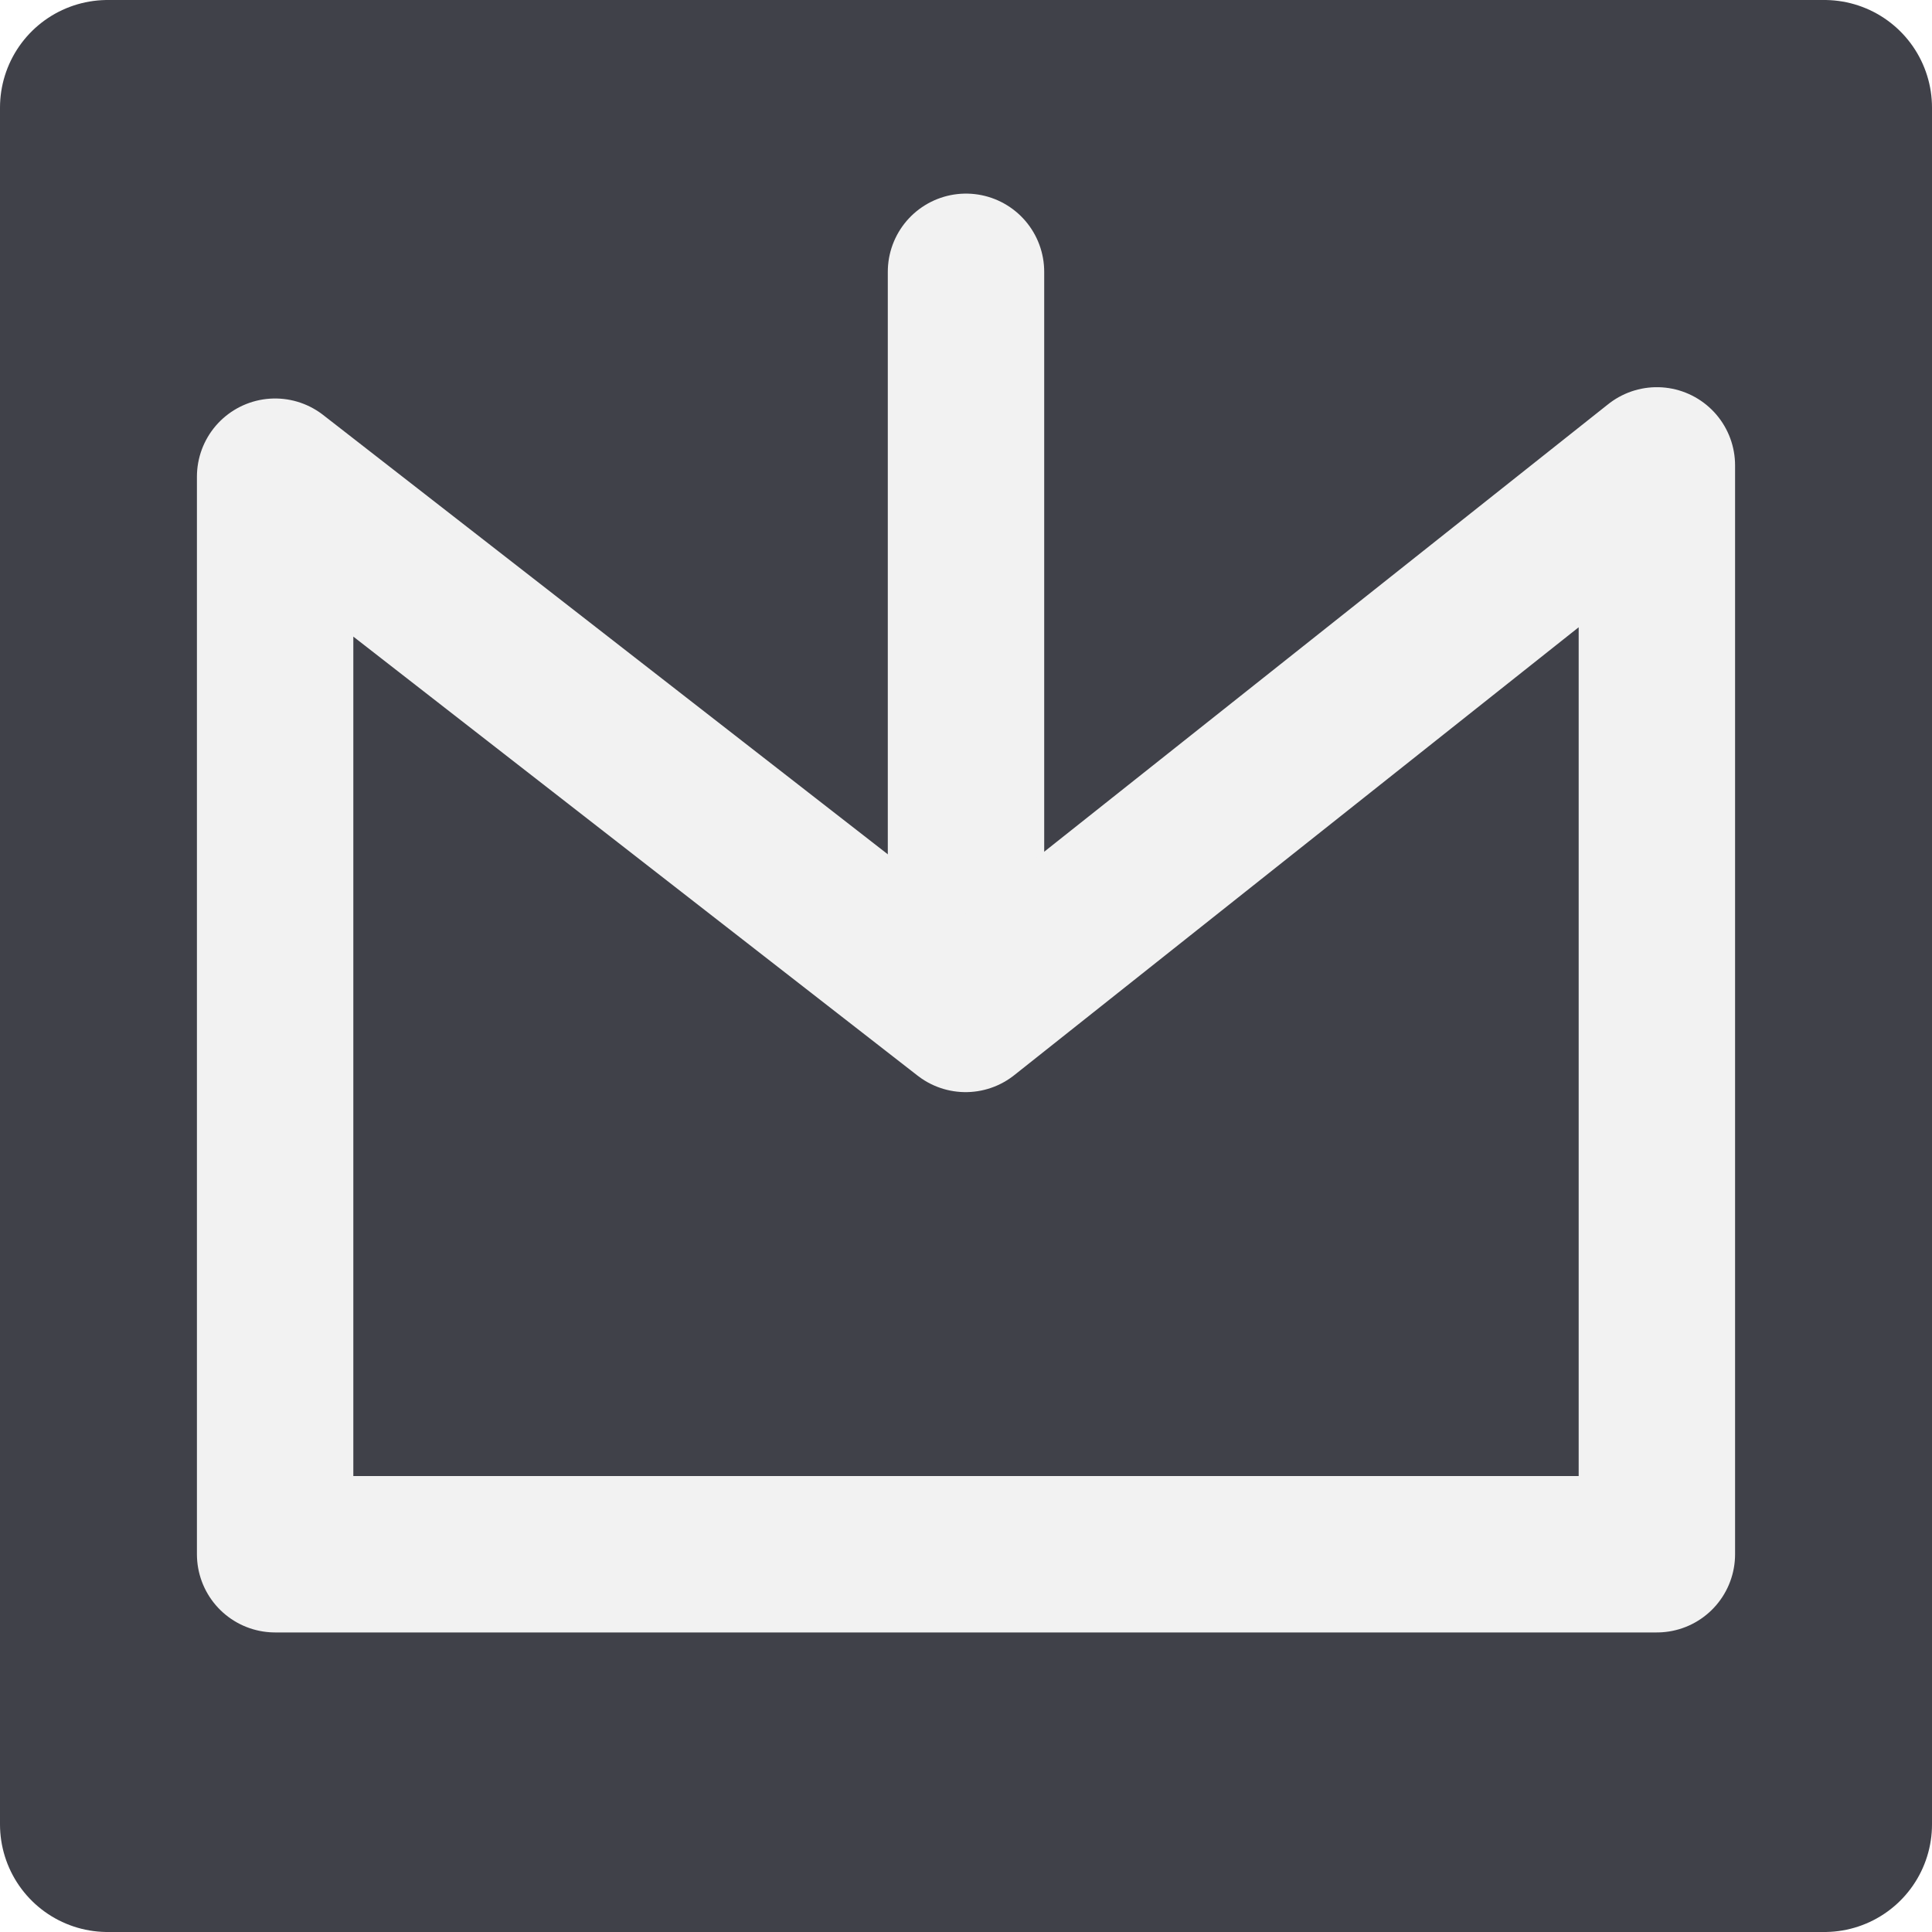
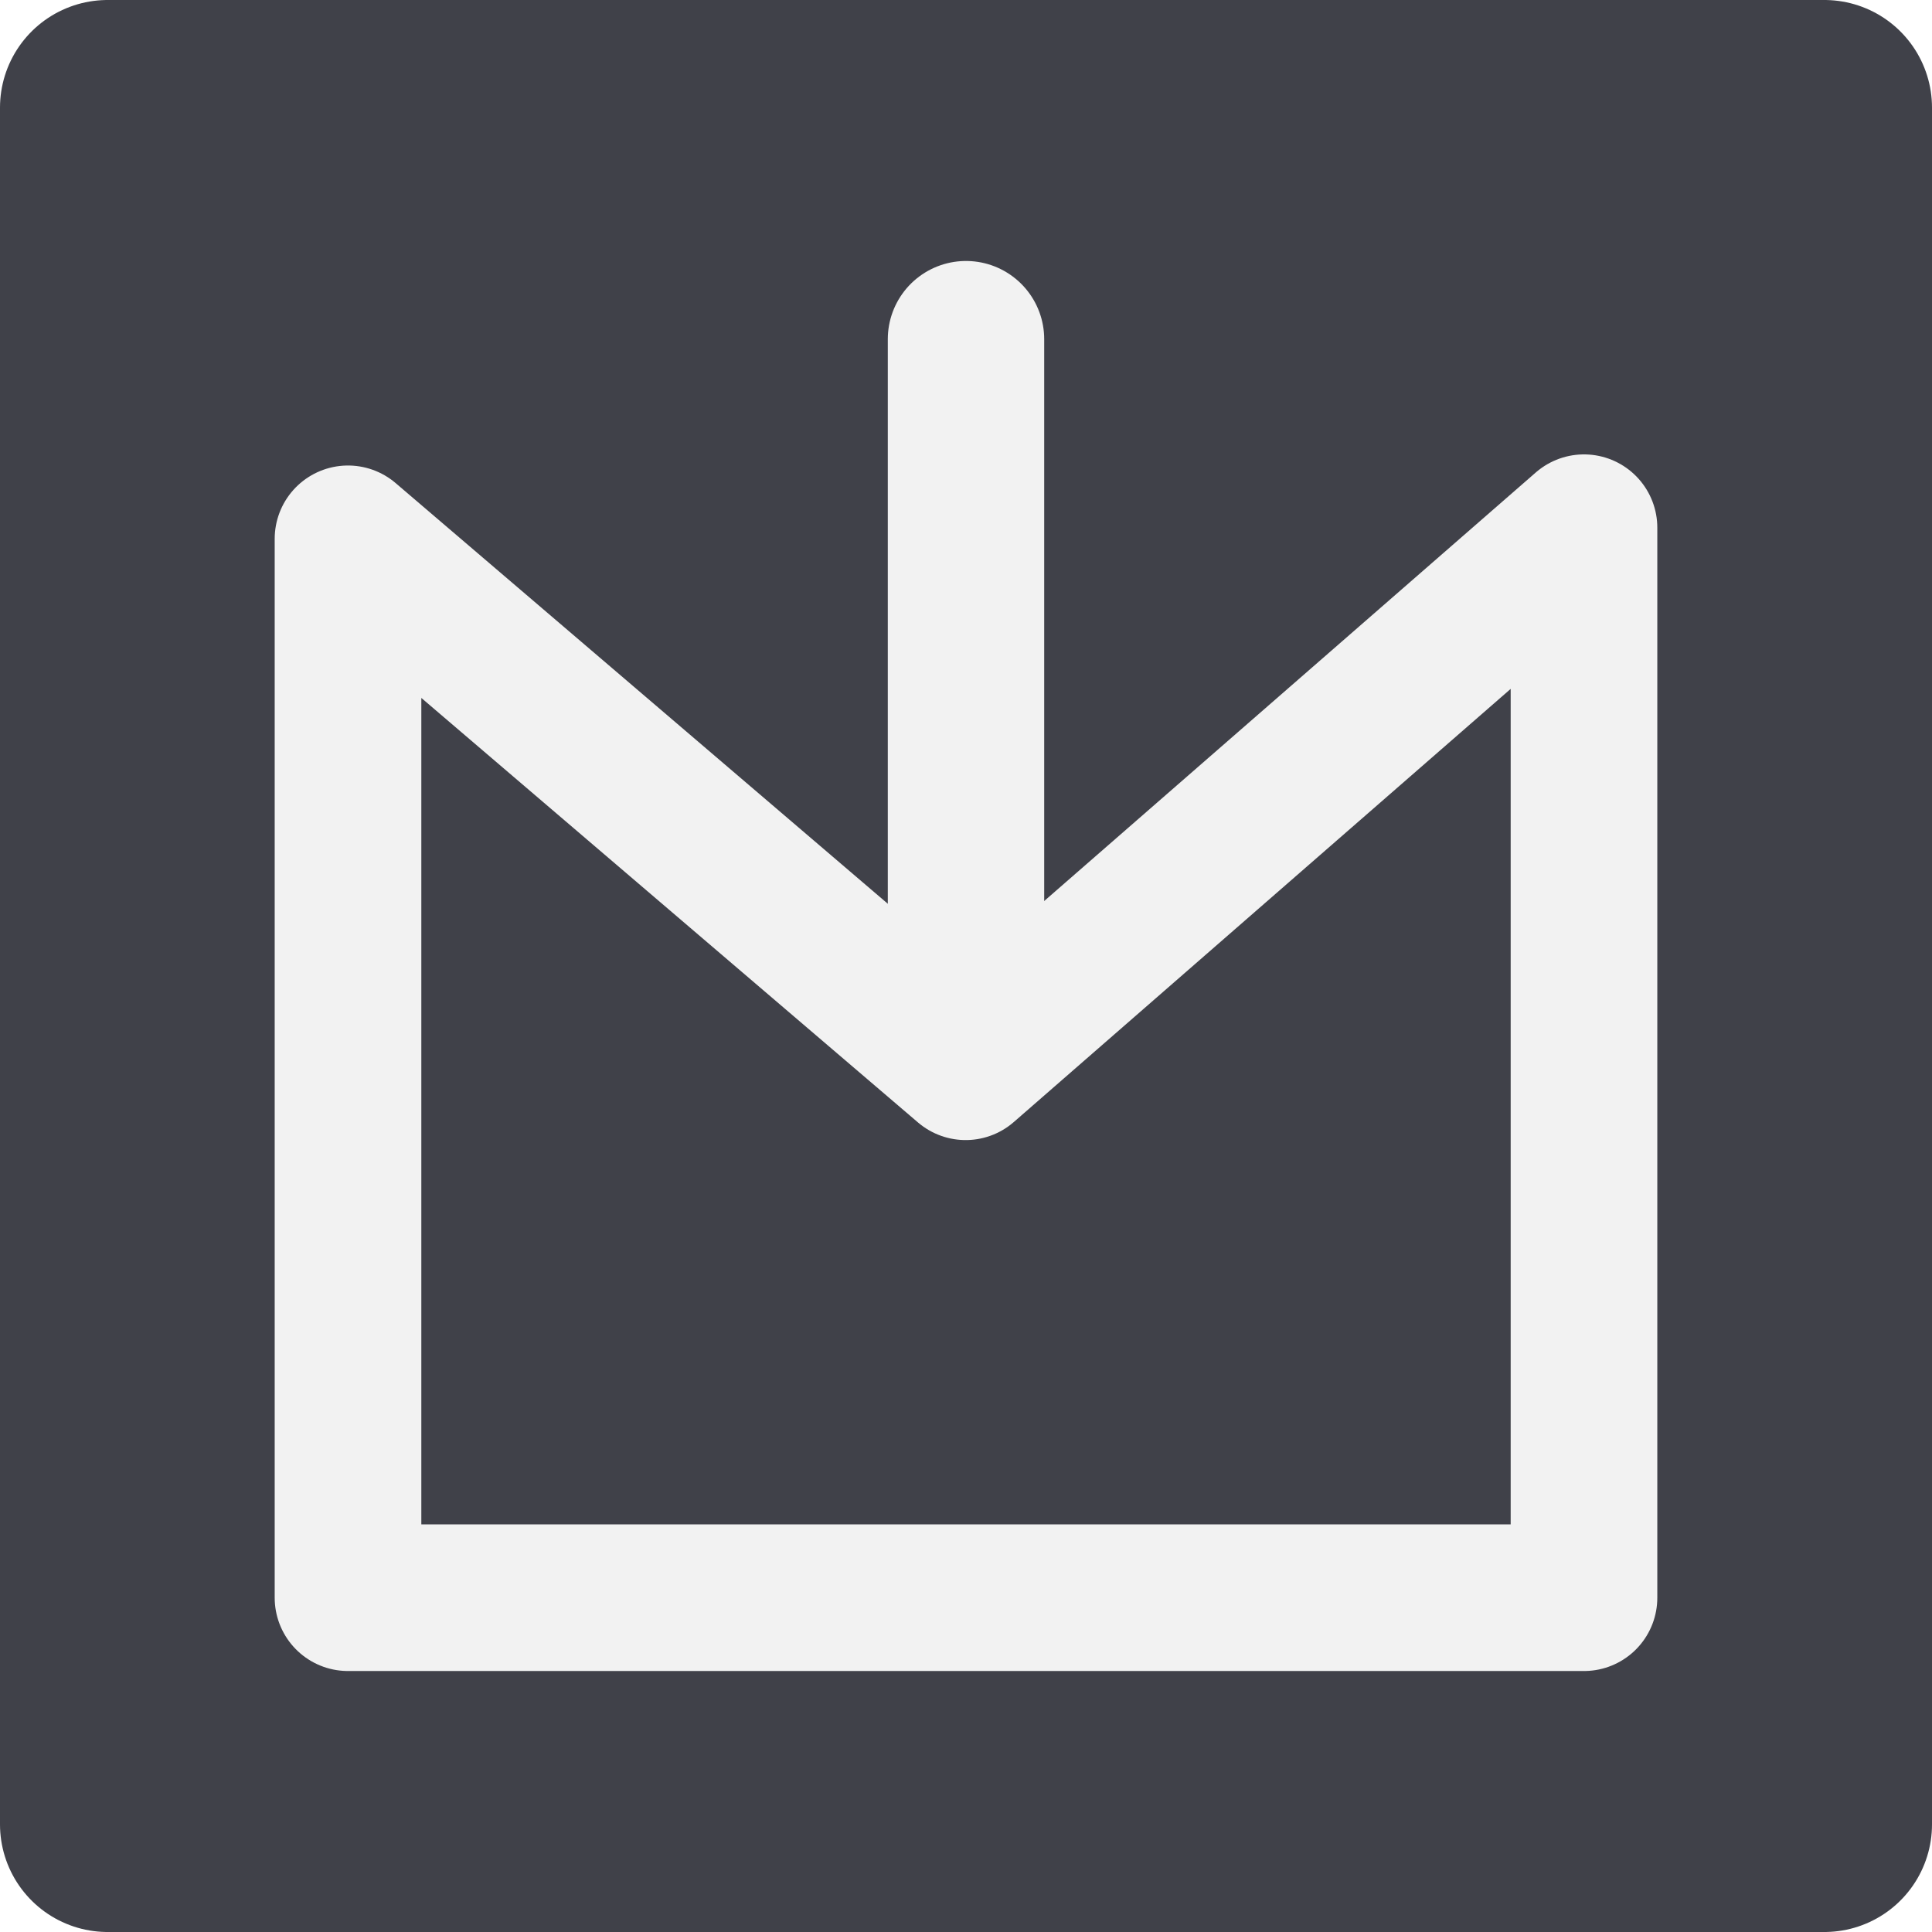
<svg xmlns="http://www.w3.org/2000/svg" width="210mm" height="210mm" viewBox="0 0 210 210" version="1.1" id="svg5">
  <defs id="defs2" />
  <g id="layer1" style="display:inline">
    <rect style="fill:#404149;fill-opacity:1;fill-rule:evenodd;stroke:#404149;stroke-width:23.396;stroke-linecap:butt;stroke-linejoin:round;stroke-miterlimit:4;stroke-dasharray:none;stroke-opacity:1;paint-order:normal" id="rect31-5" width="186.604" height="186.604" x="11.698" y="11.698" />
-     <path style="fill:#f2f2f2;fill-opacity:1;stroke:#f2f2f2;stroke-width:17;stroke-linecap:round;stroke-linejoin:miter;stroke-miterlimit:4;stroke-dasharray:none;stroke-opacity:1" d="M 105,96.682 V 29.544" id="path45885" />
-     <path id="rect31-7-8-5-5" style="display:inline;fill:none;fill-rule:evenodd;stroke:#f2f2f2;stroke-width:17;stroke-linecap:round;stroke-linejoin:round;stroke-miterlimit:4;stroke-dasharray:none;stroke-opacity:1" d="M 29.905,168.939 H 180.095 V 50.585 L 104.958,110.209 29.905,51.814 Z" />
+     <path style="fill:#f2f2f2;fill-opacity:1;stroke:#f2f2f2;stroke-width:17;stroke-linecap:round;stroke-linejoin:miter;stroke-miterlimit:4;stroke-dasharray:none;stroke-opacity:1" d="M 105,104.006 V 36.867" id="path45885" />
+     <path id="rect31-7-8-5-5" style="display:inline;fill:none;fill-rule:evenodd;stroke:#f2f2f2;stroke-width:15.938;stroke-linecap:round;stroke-linejoin:round;stroke-miterlimit:4;stroke-dasharray:none;stroke-opacity:1" d="M 37.827,173.663 H 172.173 V 57.36 L 104.962,115.951 37.827,58.568 Z" />
  </g>
  <g id="layer2" style="display:inline" />
</svg>
